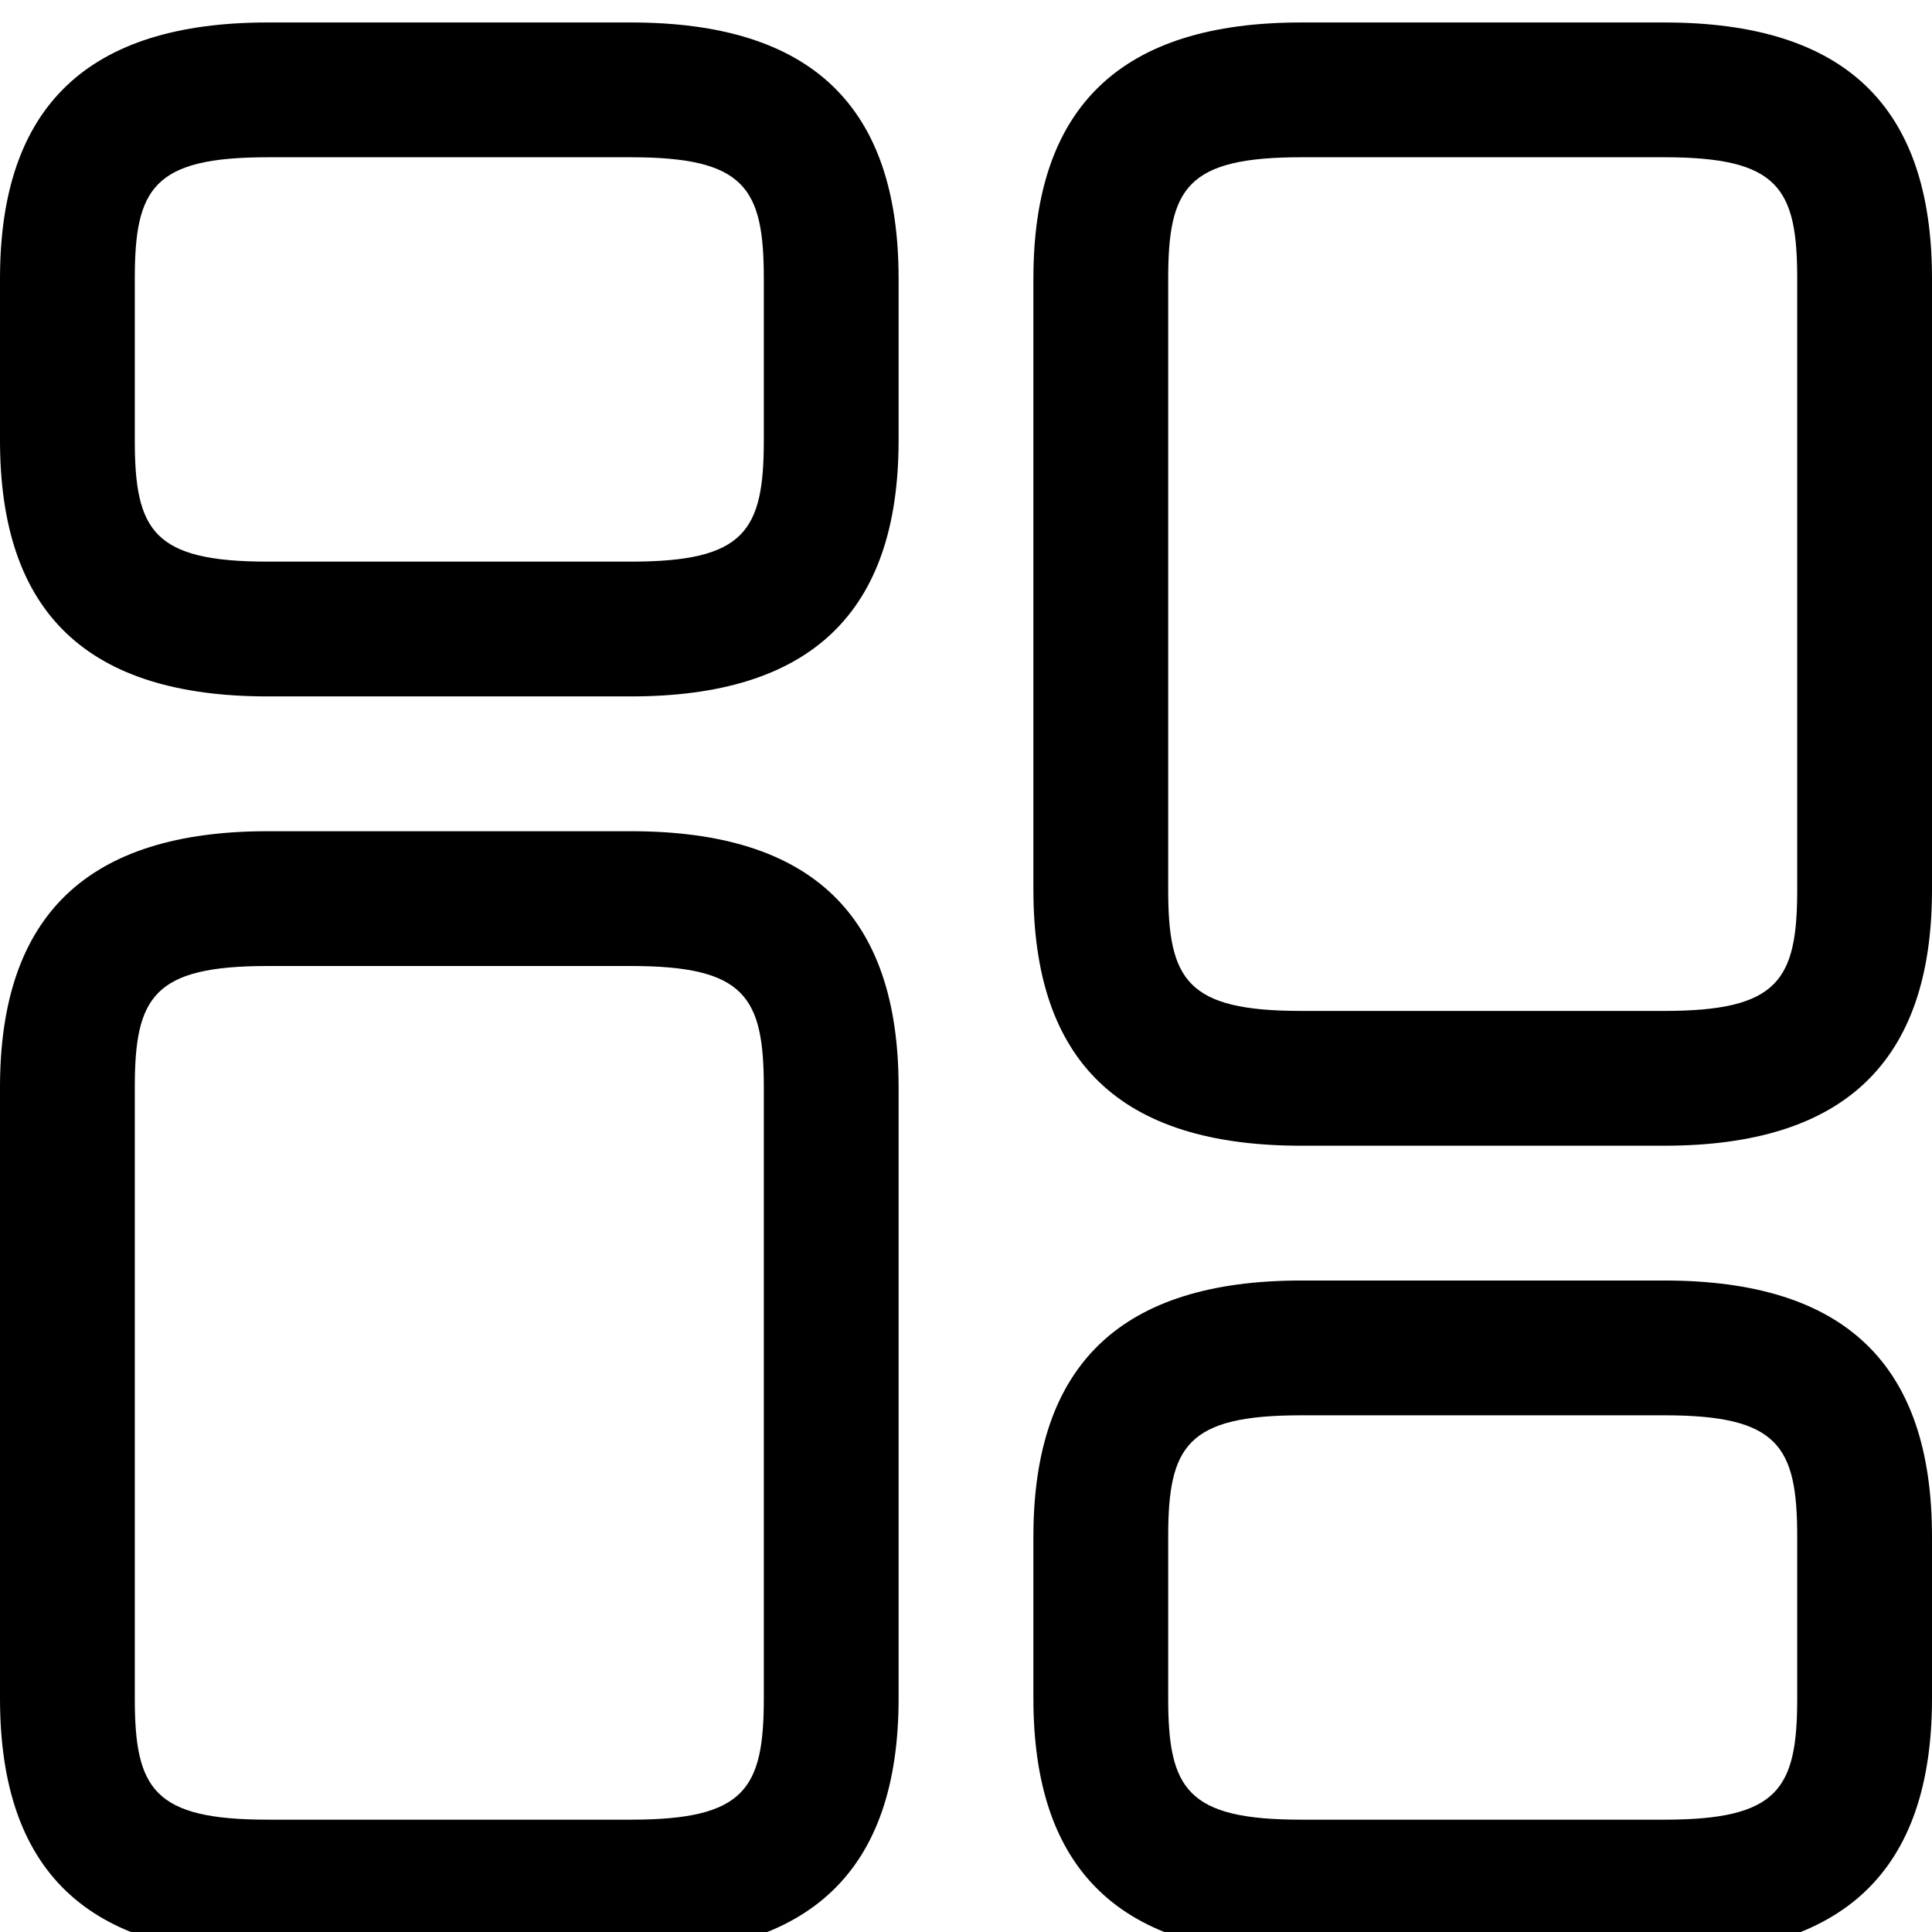
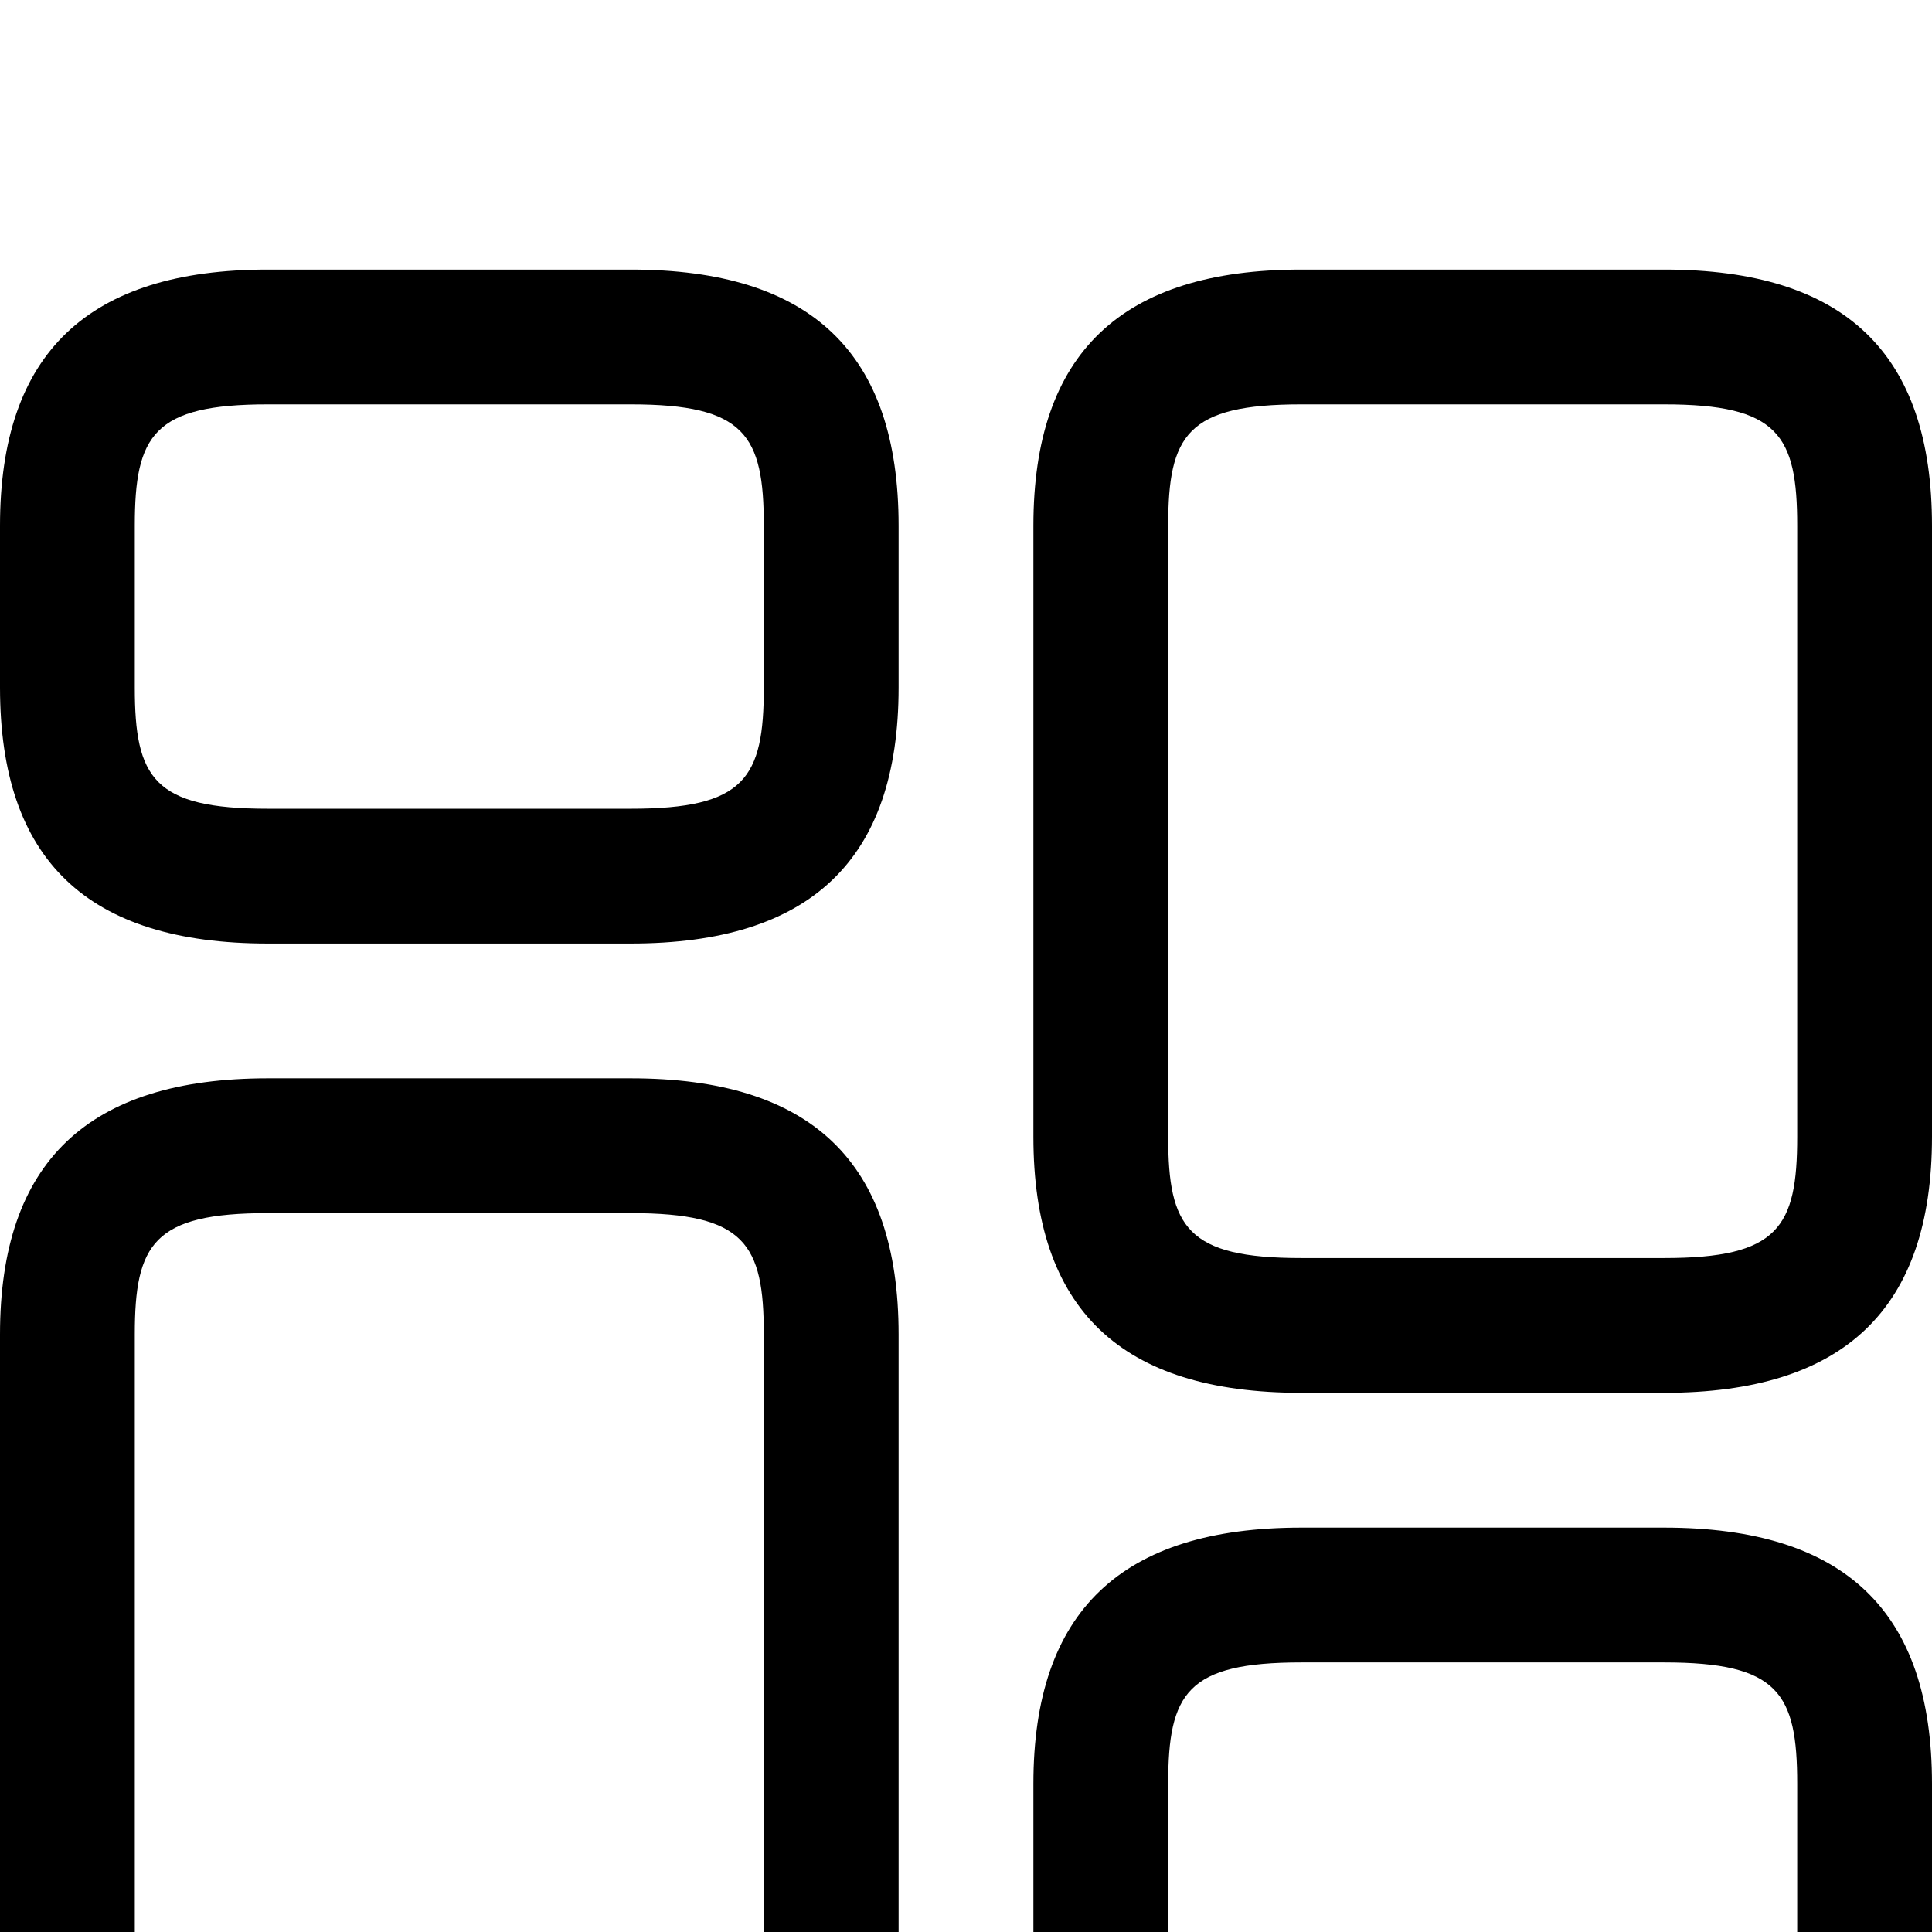
- <svg xmlns="http://www.w3.org/2000/svg" viewBox="53.333 106.666 917.334 917.334">
+ <svg xmlns="http://www.w3.org/2000/svg" viewBox="53.333 -10.667 917.334 917.334">
  <path transform="scale(1,-1) translate(0,-1024)" d="M843.52 373.333h-172.373c-85.76 0-127.147 39.68-127.147 121.6v290.133c0 81.92 41.813 121.6 127.147 121.6h172.373c85.76 0 127.147-39.68 127.147-121.6v-290.133c0-81.92-41.813-121.6-127.147-121.6zM671.147 842.667c-54.187 0-63.147-14.507-63.147-57.6v-290.133c0-43.093 8.96-57.6 63.147-57.6h172.373c54.187 0 63.147 14.507 63.147 57.6v290.133c0 43.093-8.96 57.6-63.147 57.6h-172.373zM843.52-10.667h-172.373c-85.76 0-127.147 39.68-127.147 121.6v76.8c0 81.92 41.813 121.6 127.147 121.6h172.373c85.76 0 127.147-39.68 127.147-121.6v-76.8c0-81.92-41.813-121.6-127.147-121.6zM671.147 245.333c-54.187 0-63.147-14.507-63.147-57.6v-76.8c0-43.093 8.96-57.6 63.147-57.6h172.373c54.187 0 63.147 14.507 63.147 57.6v76.8c0 43.093-8.96 57.6-63.147 57.6h-172.373zM352.853-10.667h-172.373c-85.76 0-127.147 39.68-127.147 121.6v290.133c0 81.92 41.813 121.6 127.147 121.6h172.373c85.76 0 127.147-39.68 127.147-121.6v-290.133c0-81.92-41.813-121.6-127.147-121.6zM180.48 458.667c-54.187 0-63.147-14.507-63.147-57.6v-290.133c0-43.093 8.96-57.6 63.147-57.6h172.373c54.187 0 63.147 14.507 63.147 57.6v290.133c0 43.093-8.96 57.6-63.147 57.6h-172.373zM352.853 586.667h-172.373c-85.76 0-127.147 39.68-127.147 121.6v76.8c0 81.92 41.813 121.6 127.147 121.6h172.373c85.76 0 127.147-39.68 127.147-121.6v-76.8c0-81.92-41.813-121.6-127.147-121.6zM180.48 842.667c-54.187 0-63.147-14.507-63.147-57.6v-76.8c0-43.093 8.96-57.6 63.147-57.6h172.373c54.187 0 63.147 14.507 63.147 57.6v76.8c0 43.093-8.96 57.6-63.147 57.6h-172.373z" />
</svg>
